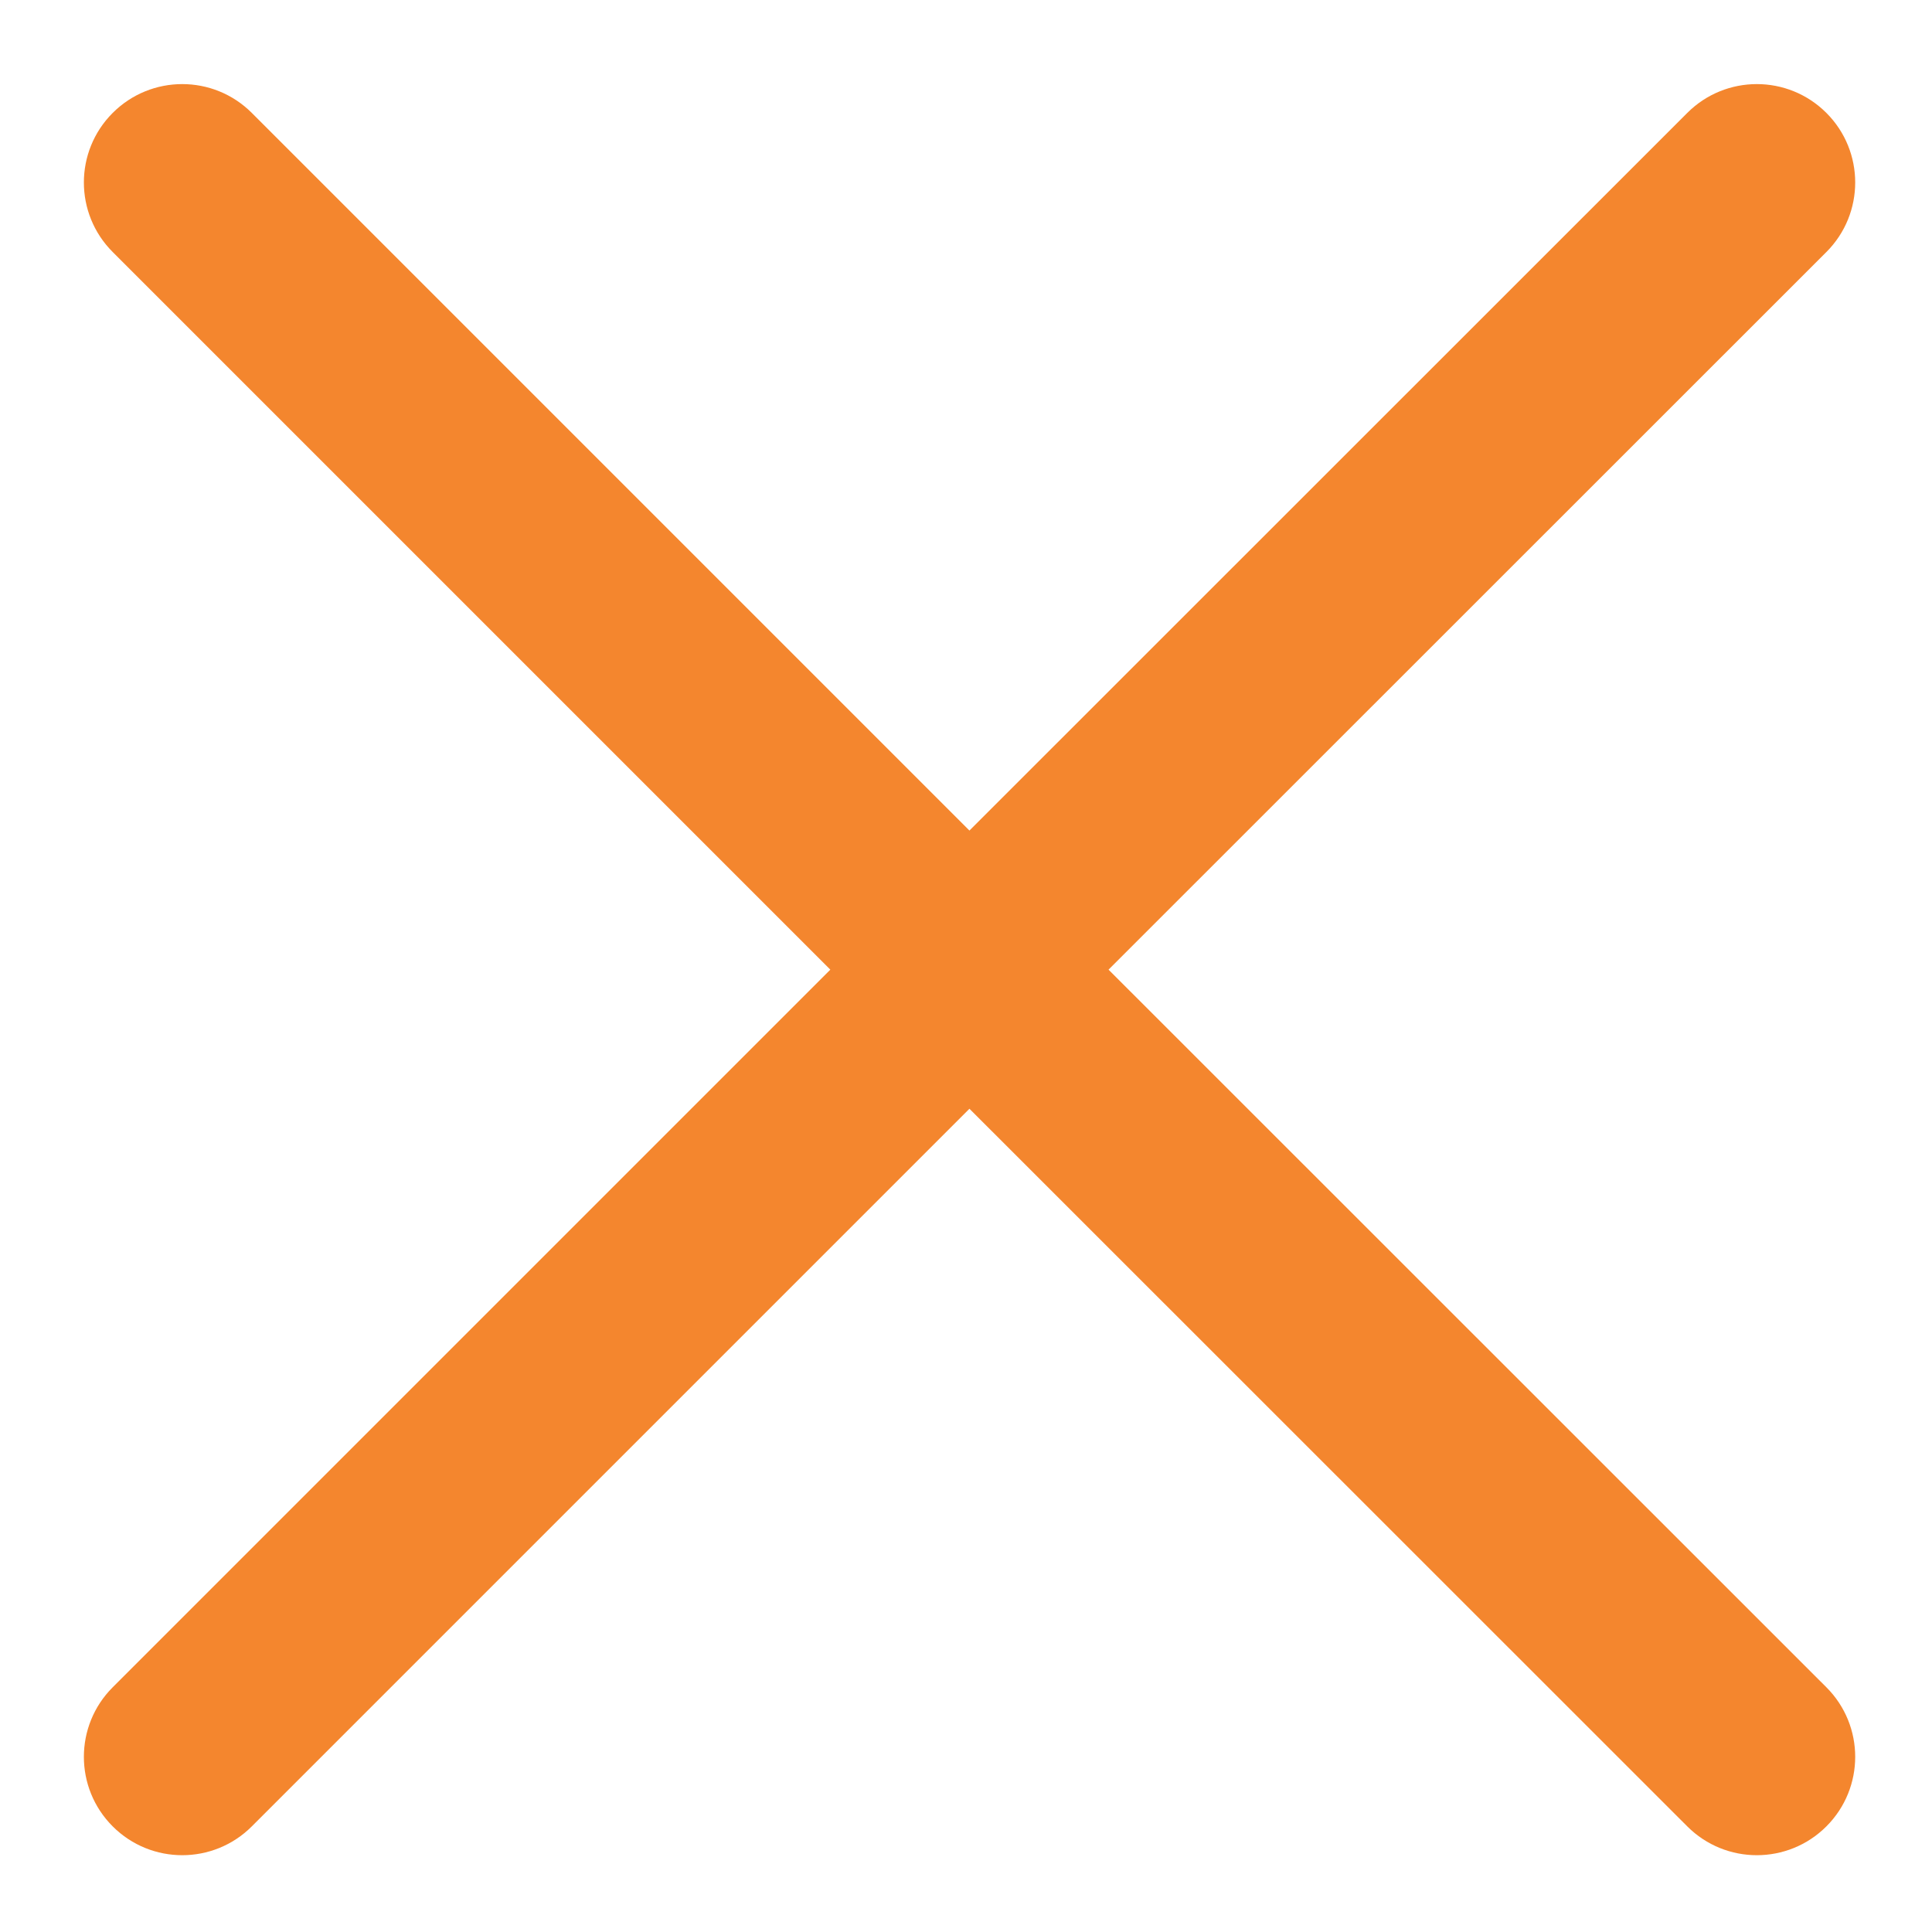
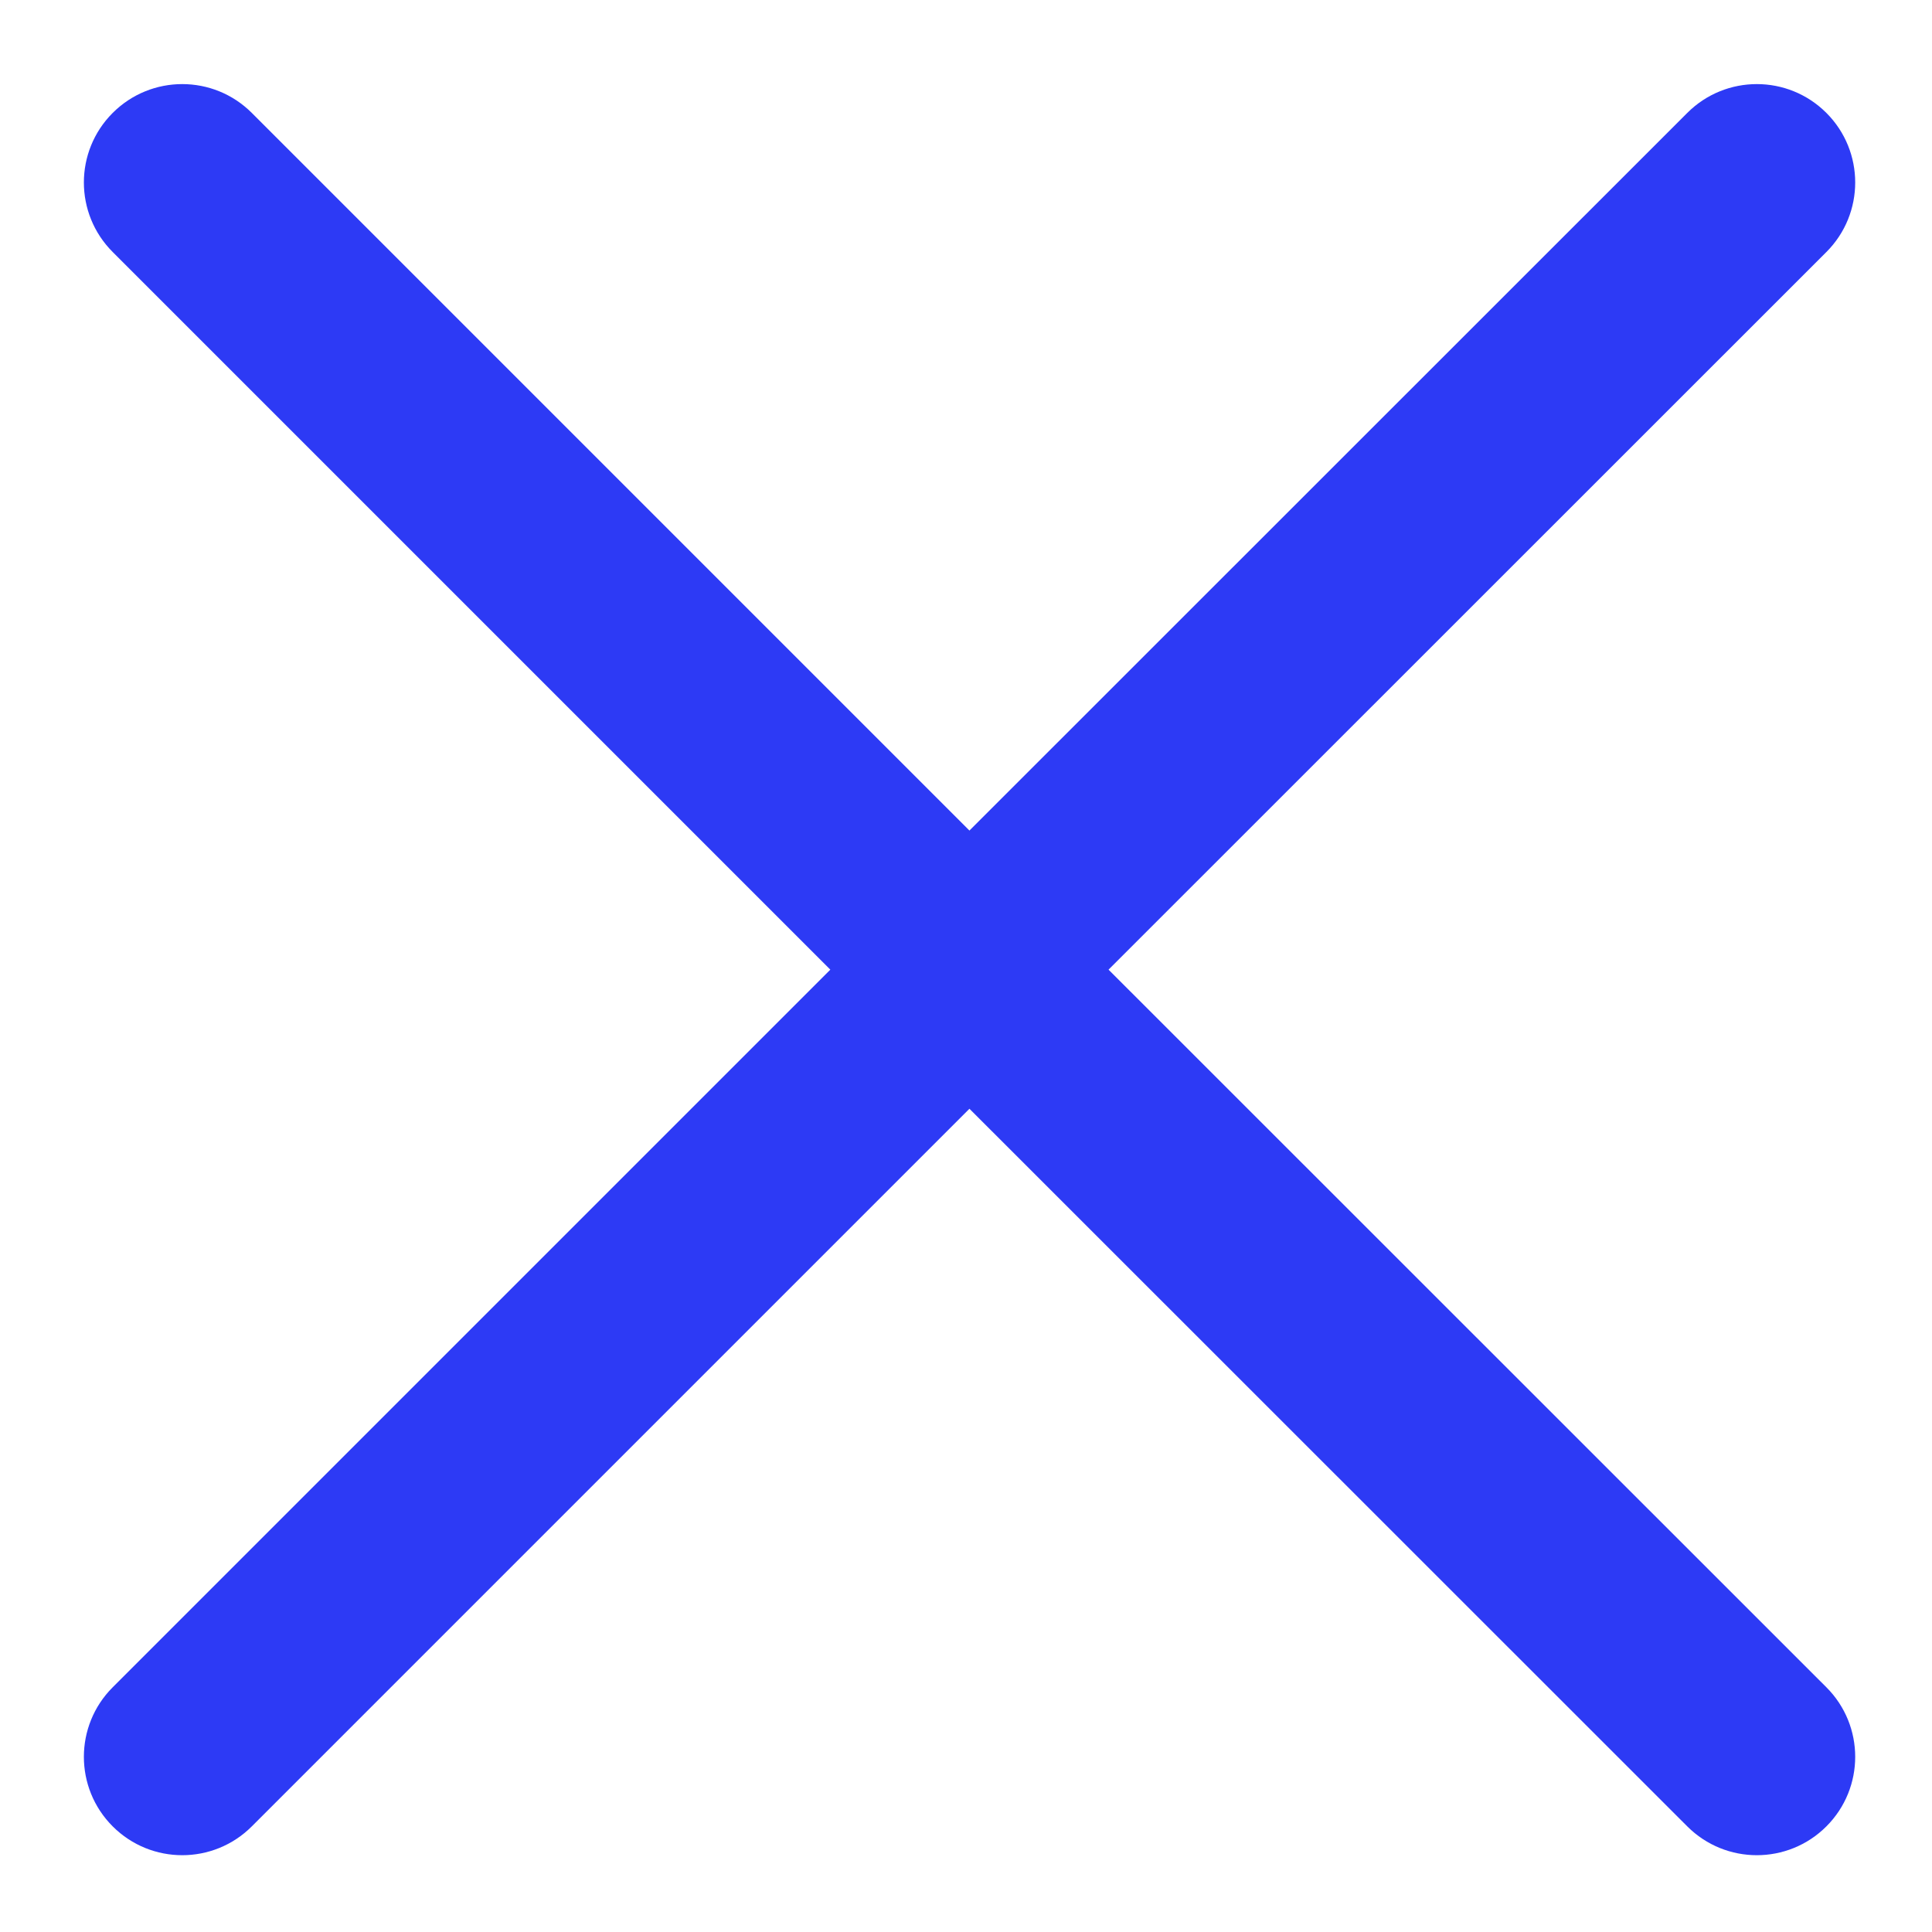
<svg xmlns="http://www.w3.org/2000/svg" width="9" height="9" viewBox="0 0 9 9" fill="none">
-   <path d="M8.508 0.526C8.329 0.347 8.039 0.347 7.86 0.526L4.516 3.869L1.173 0.526C0.994 0.347 0.704 0.347 0.525 0.526C0.346 0.705 0.346 0.995 0.525 1.174L3.868 4.517L0.525 7.86C0.346 8.039 0.346 8.329 0.525 8.508C0.704 8.687 0.994 8.687 1.173 8.508L4.516 5.165L7.86 8.508C8.039 8.687 8.329 8.687 8.508 8.508C8.687 8.329 8.687 8.039 8.508 7.86L5.164 4.517L8.508 1.174C8.687 0.995 8.687 0.705 8.508 0.526Z" fill="#F4862E" />
+   <path d="M8.508 0.526C8.329 0.347 8.039 0.347 7.86 0.526L4.516 3.869L1.173 0.526C0.994 0.347 0.704 0.347 0.525 0.526C0.346 0.705 0.346 0.995 0.525 1.174L3.868 4.517L0.525 7.86C0.346 8.039 0.346 8.329 0.525 8.508C0.704 8.687 0.994 8.687 1.173 8.508L4.516 5.165L7.86 8.508C8.039 8.687 8.329 8.687 8.508 8.508C8.687 8.329 8.687 8.039 8.508 7.86L5.164 4.517L8.508 1.174C8.687 0.995 8.687 0.705 8.508 0.526Z" fill="#2d3af5" />
</svg>
